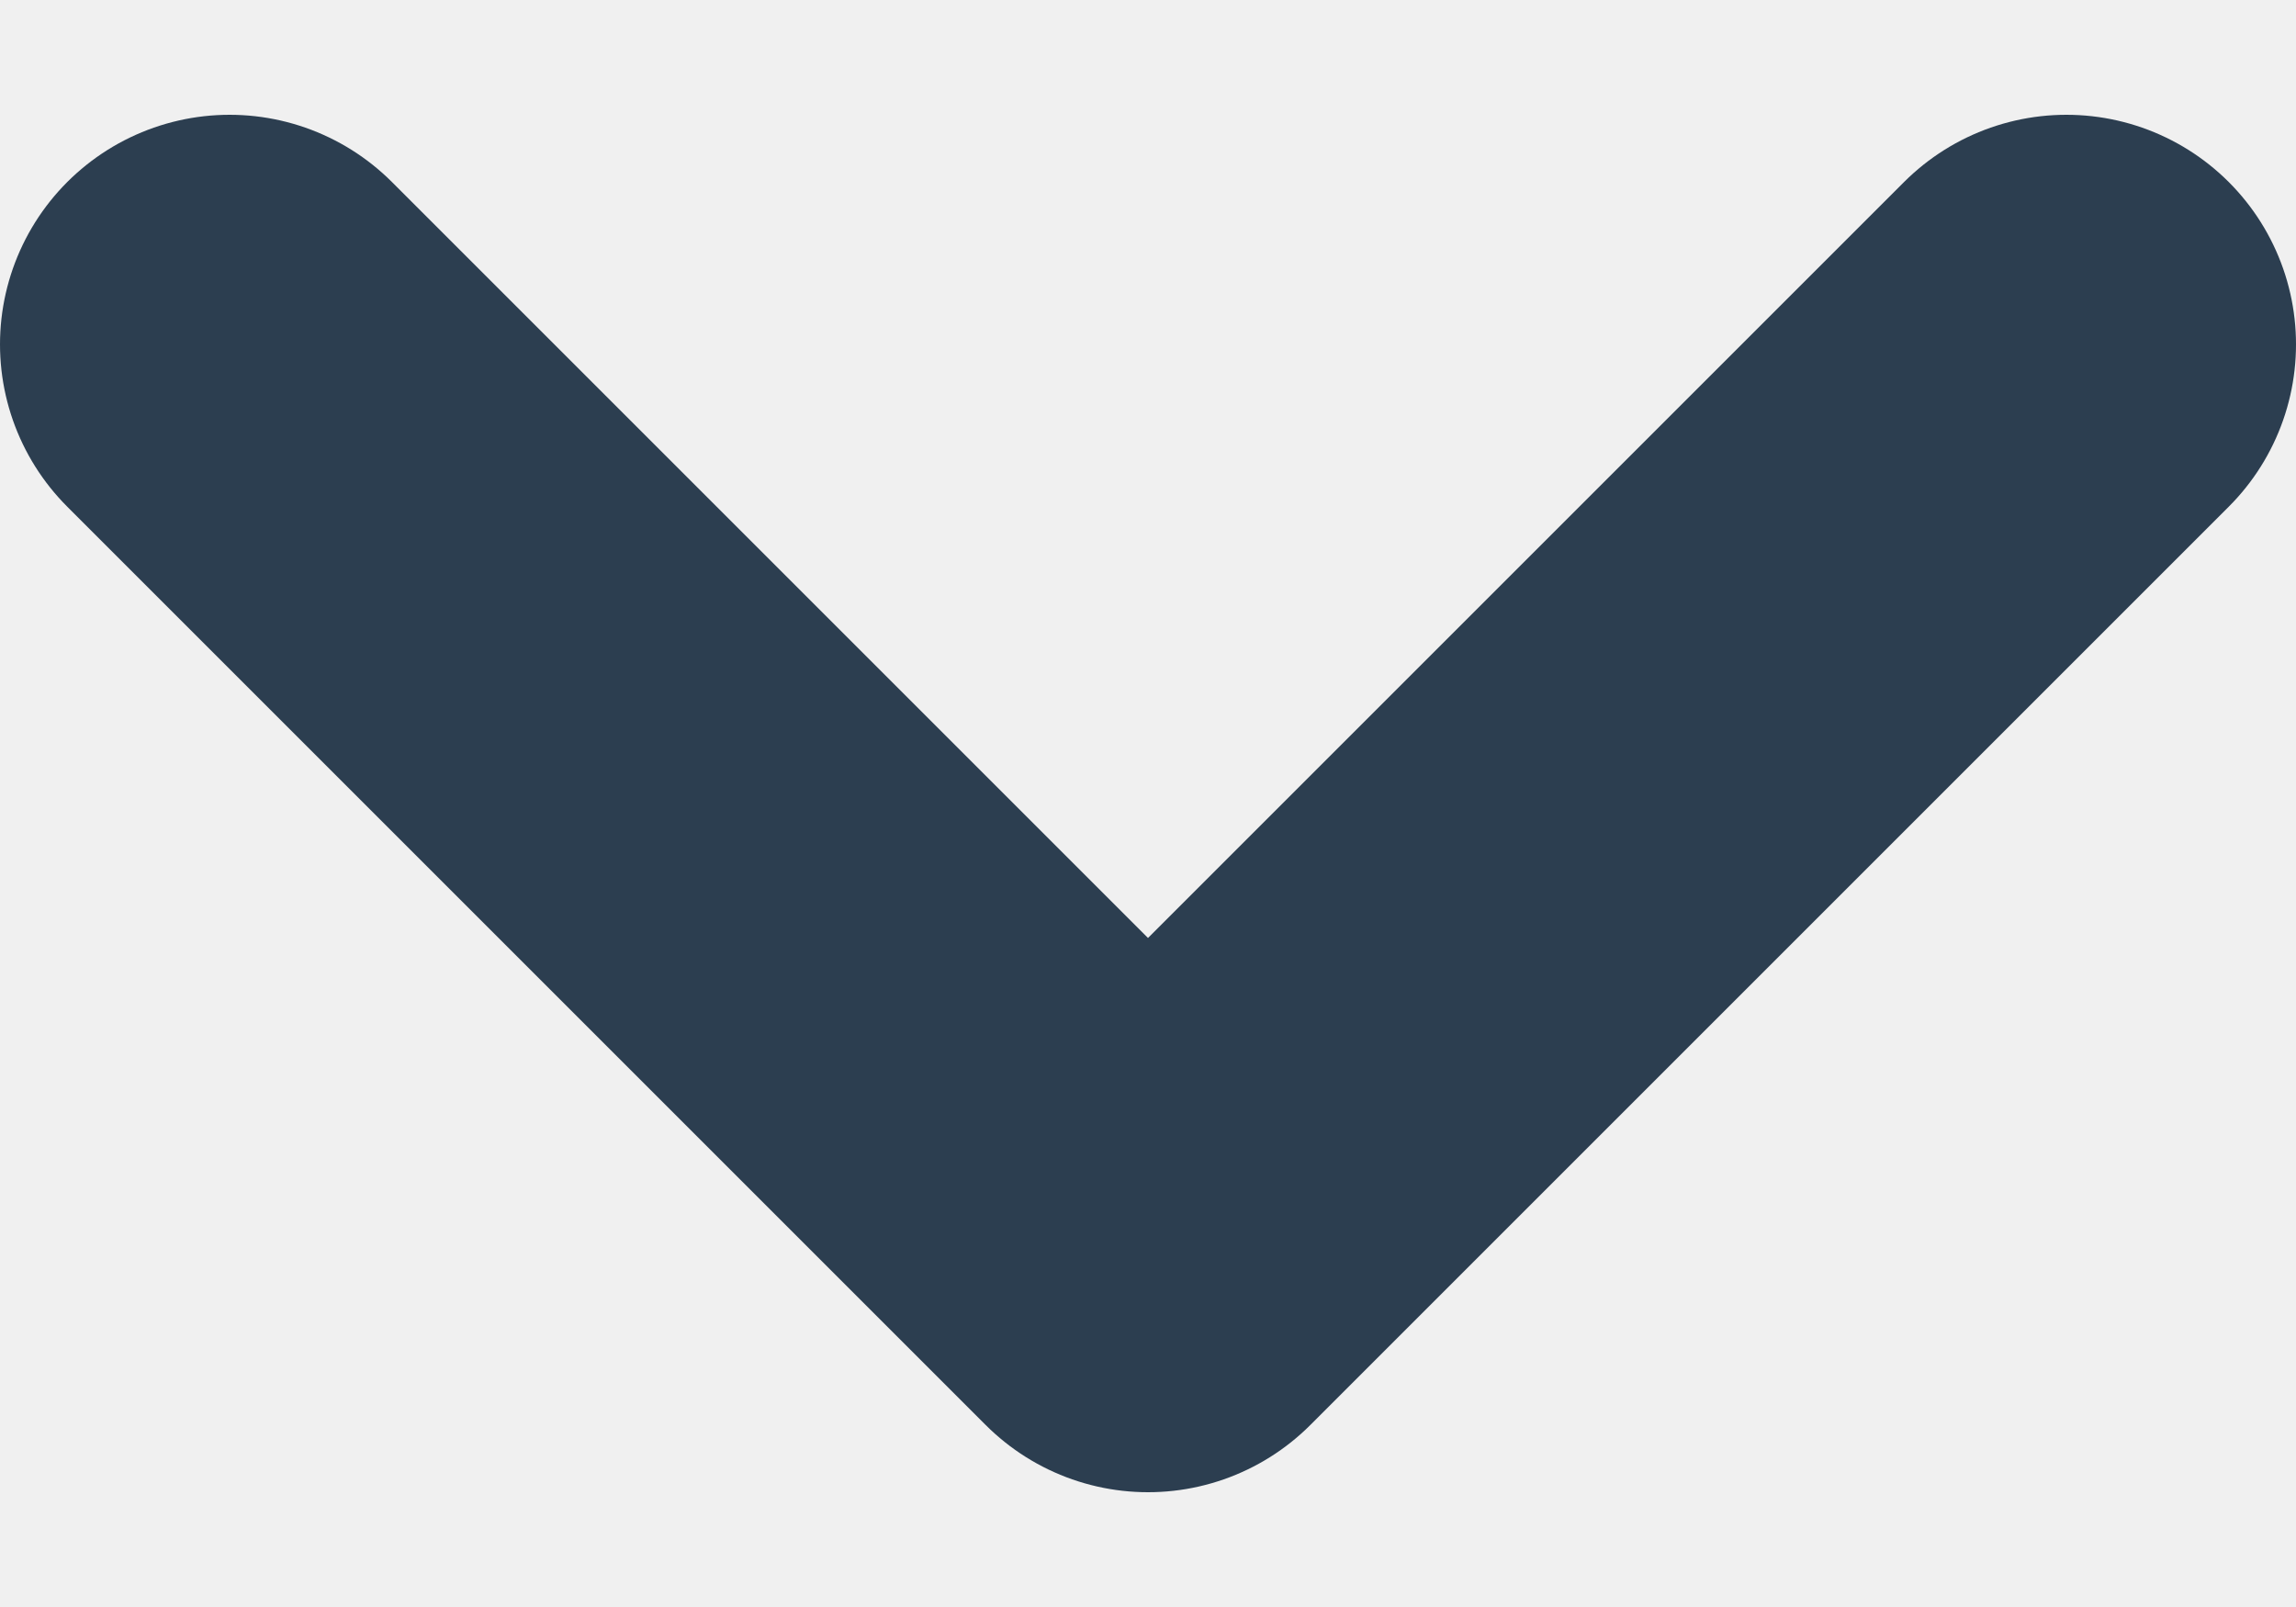
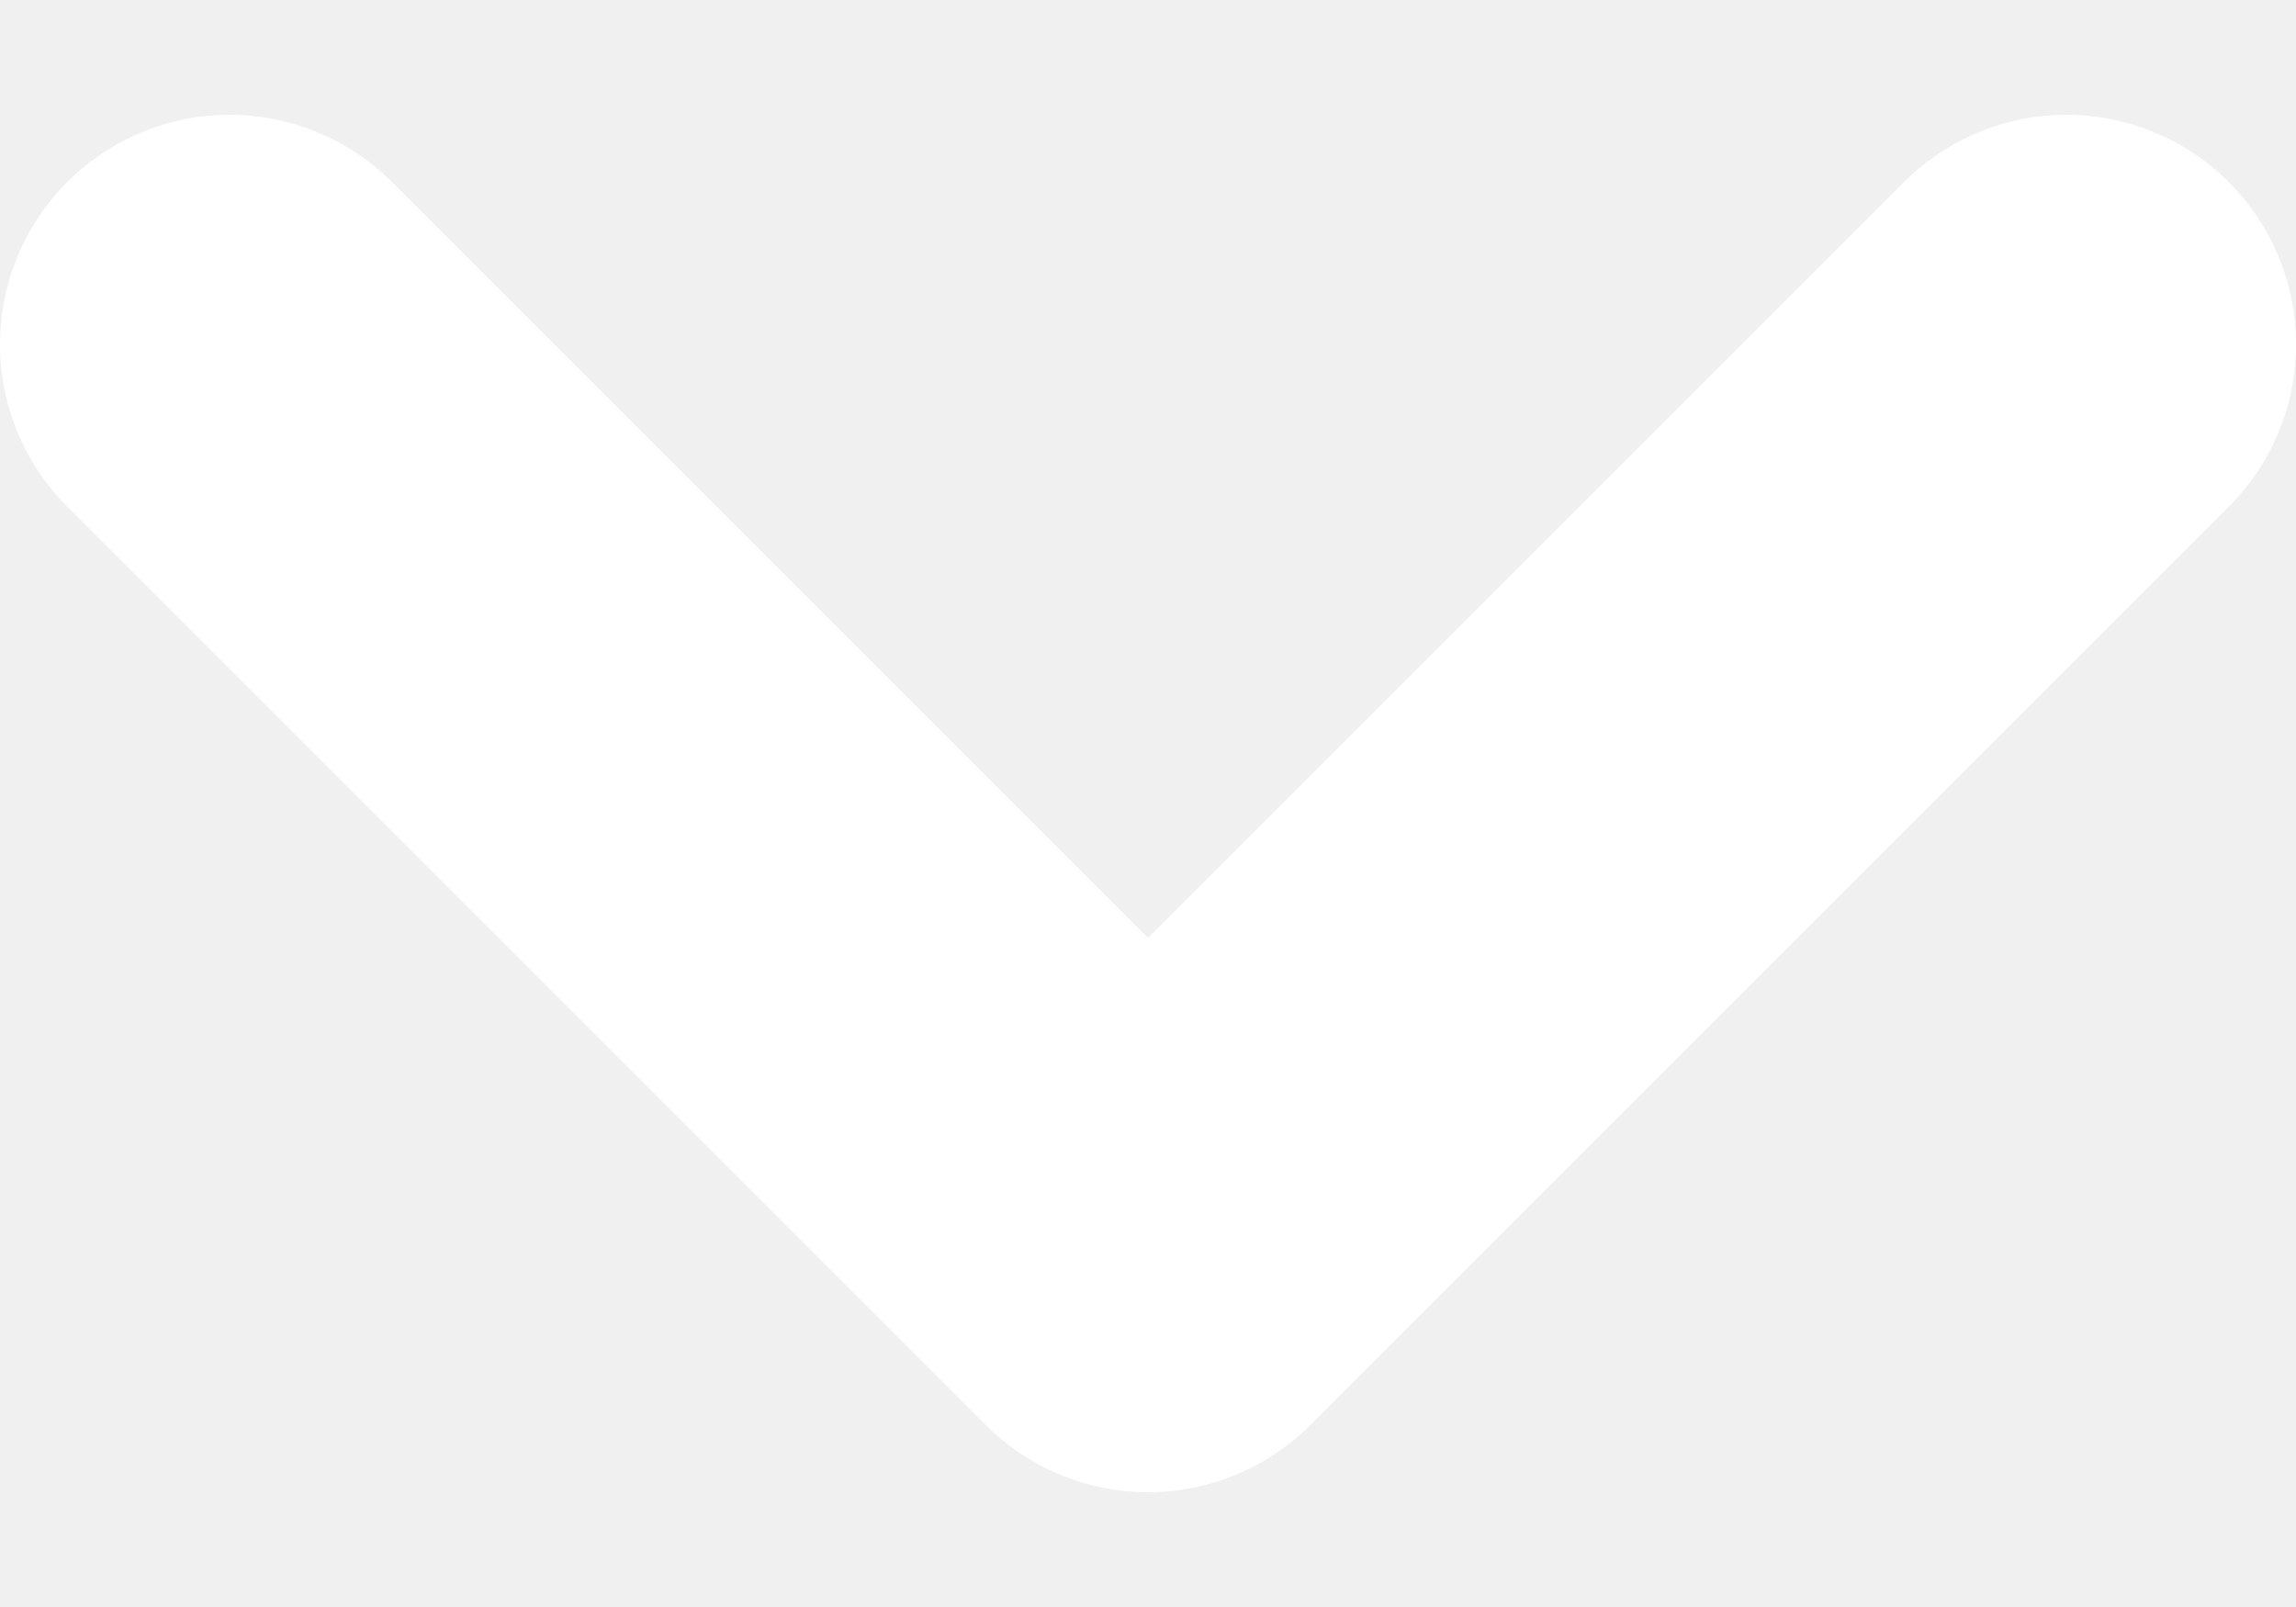
<svg xmlns="http://www.w3.org/2000/svg" width="10" height="7" viewBox="0 0 10 7" fill="none">
-   <path d="M1 1.5L5 5.5L9 1.5" stroke="#2C3E50" stroke-width="2" stroke-linecap="round" stroke-linejoin="round" />
+   <path d="M1 1.5L5 5.5L9 1.5" stroke="#fff" stroke-width="2" stroke-linecap="round" stroke-linejoin="round" />
</svg>
